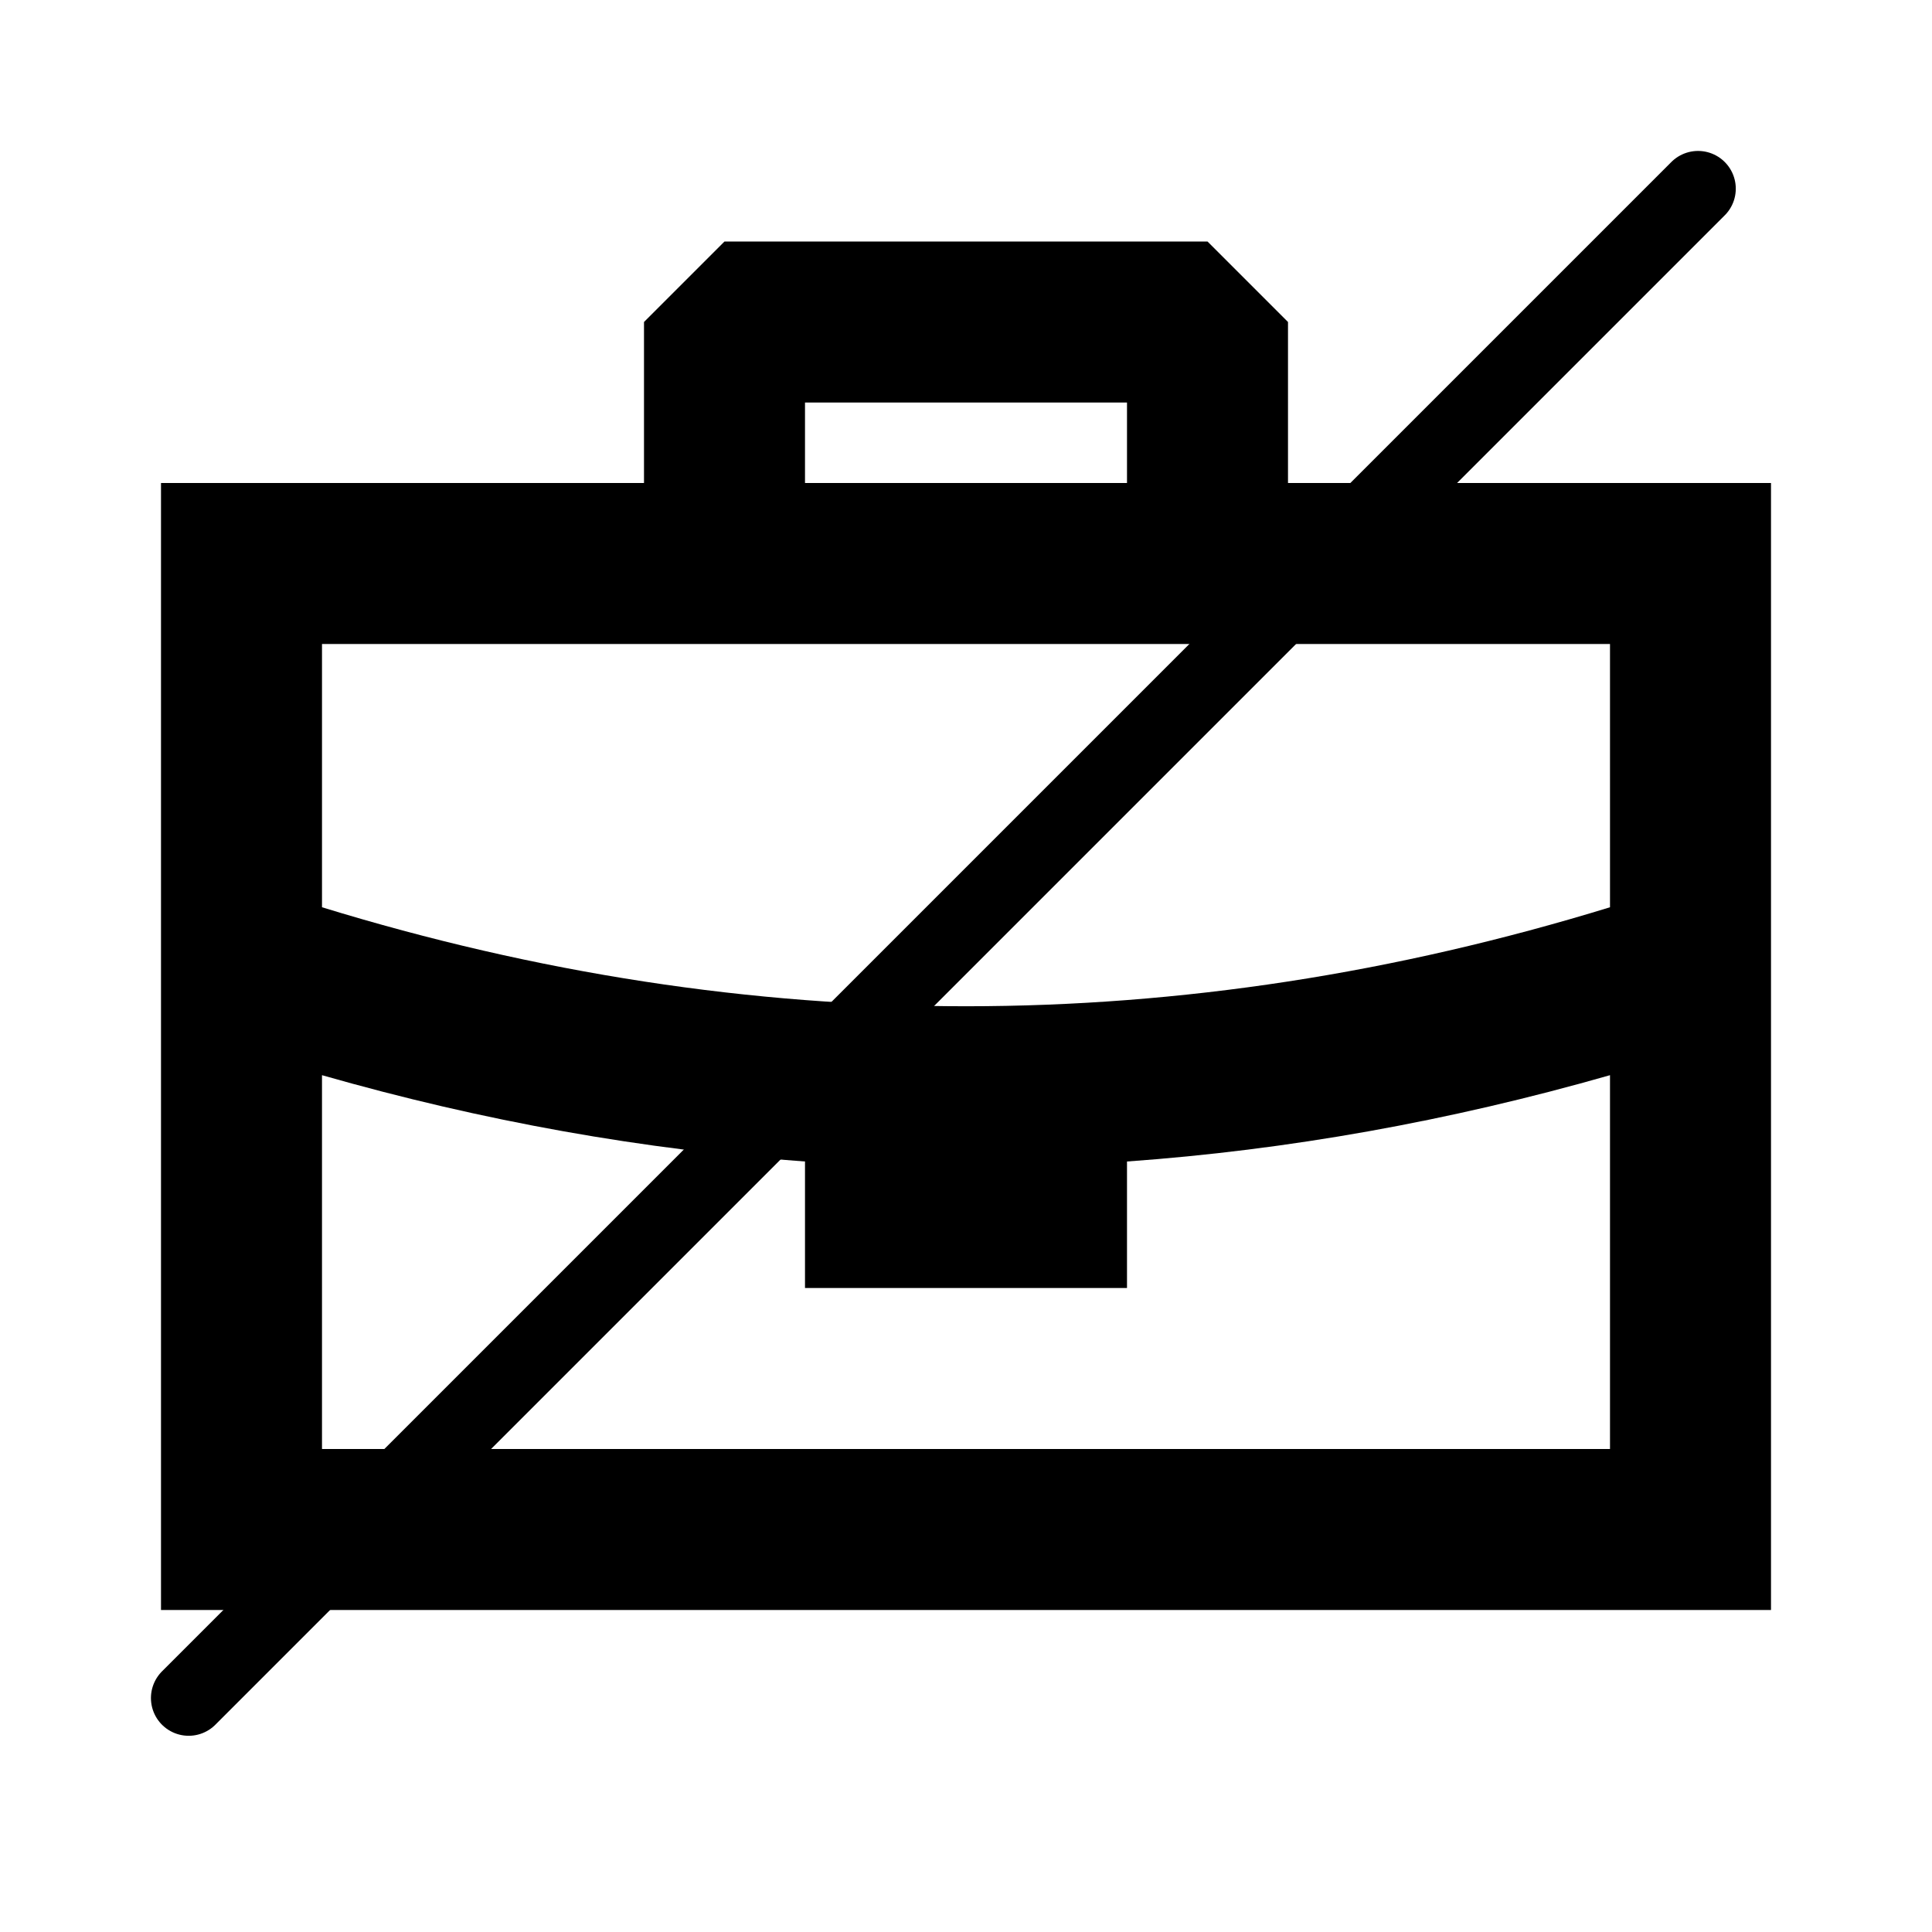
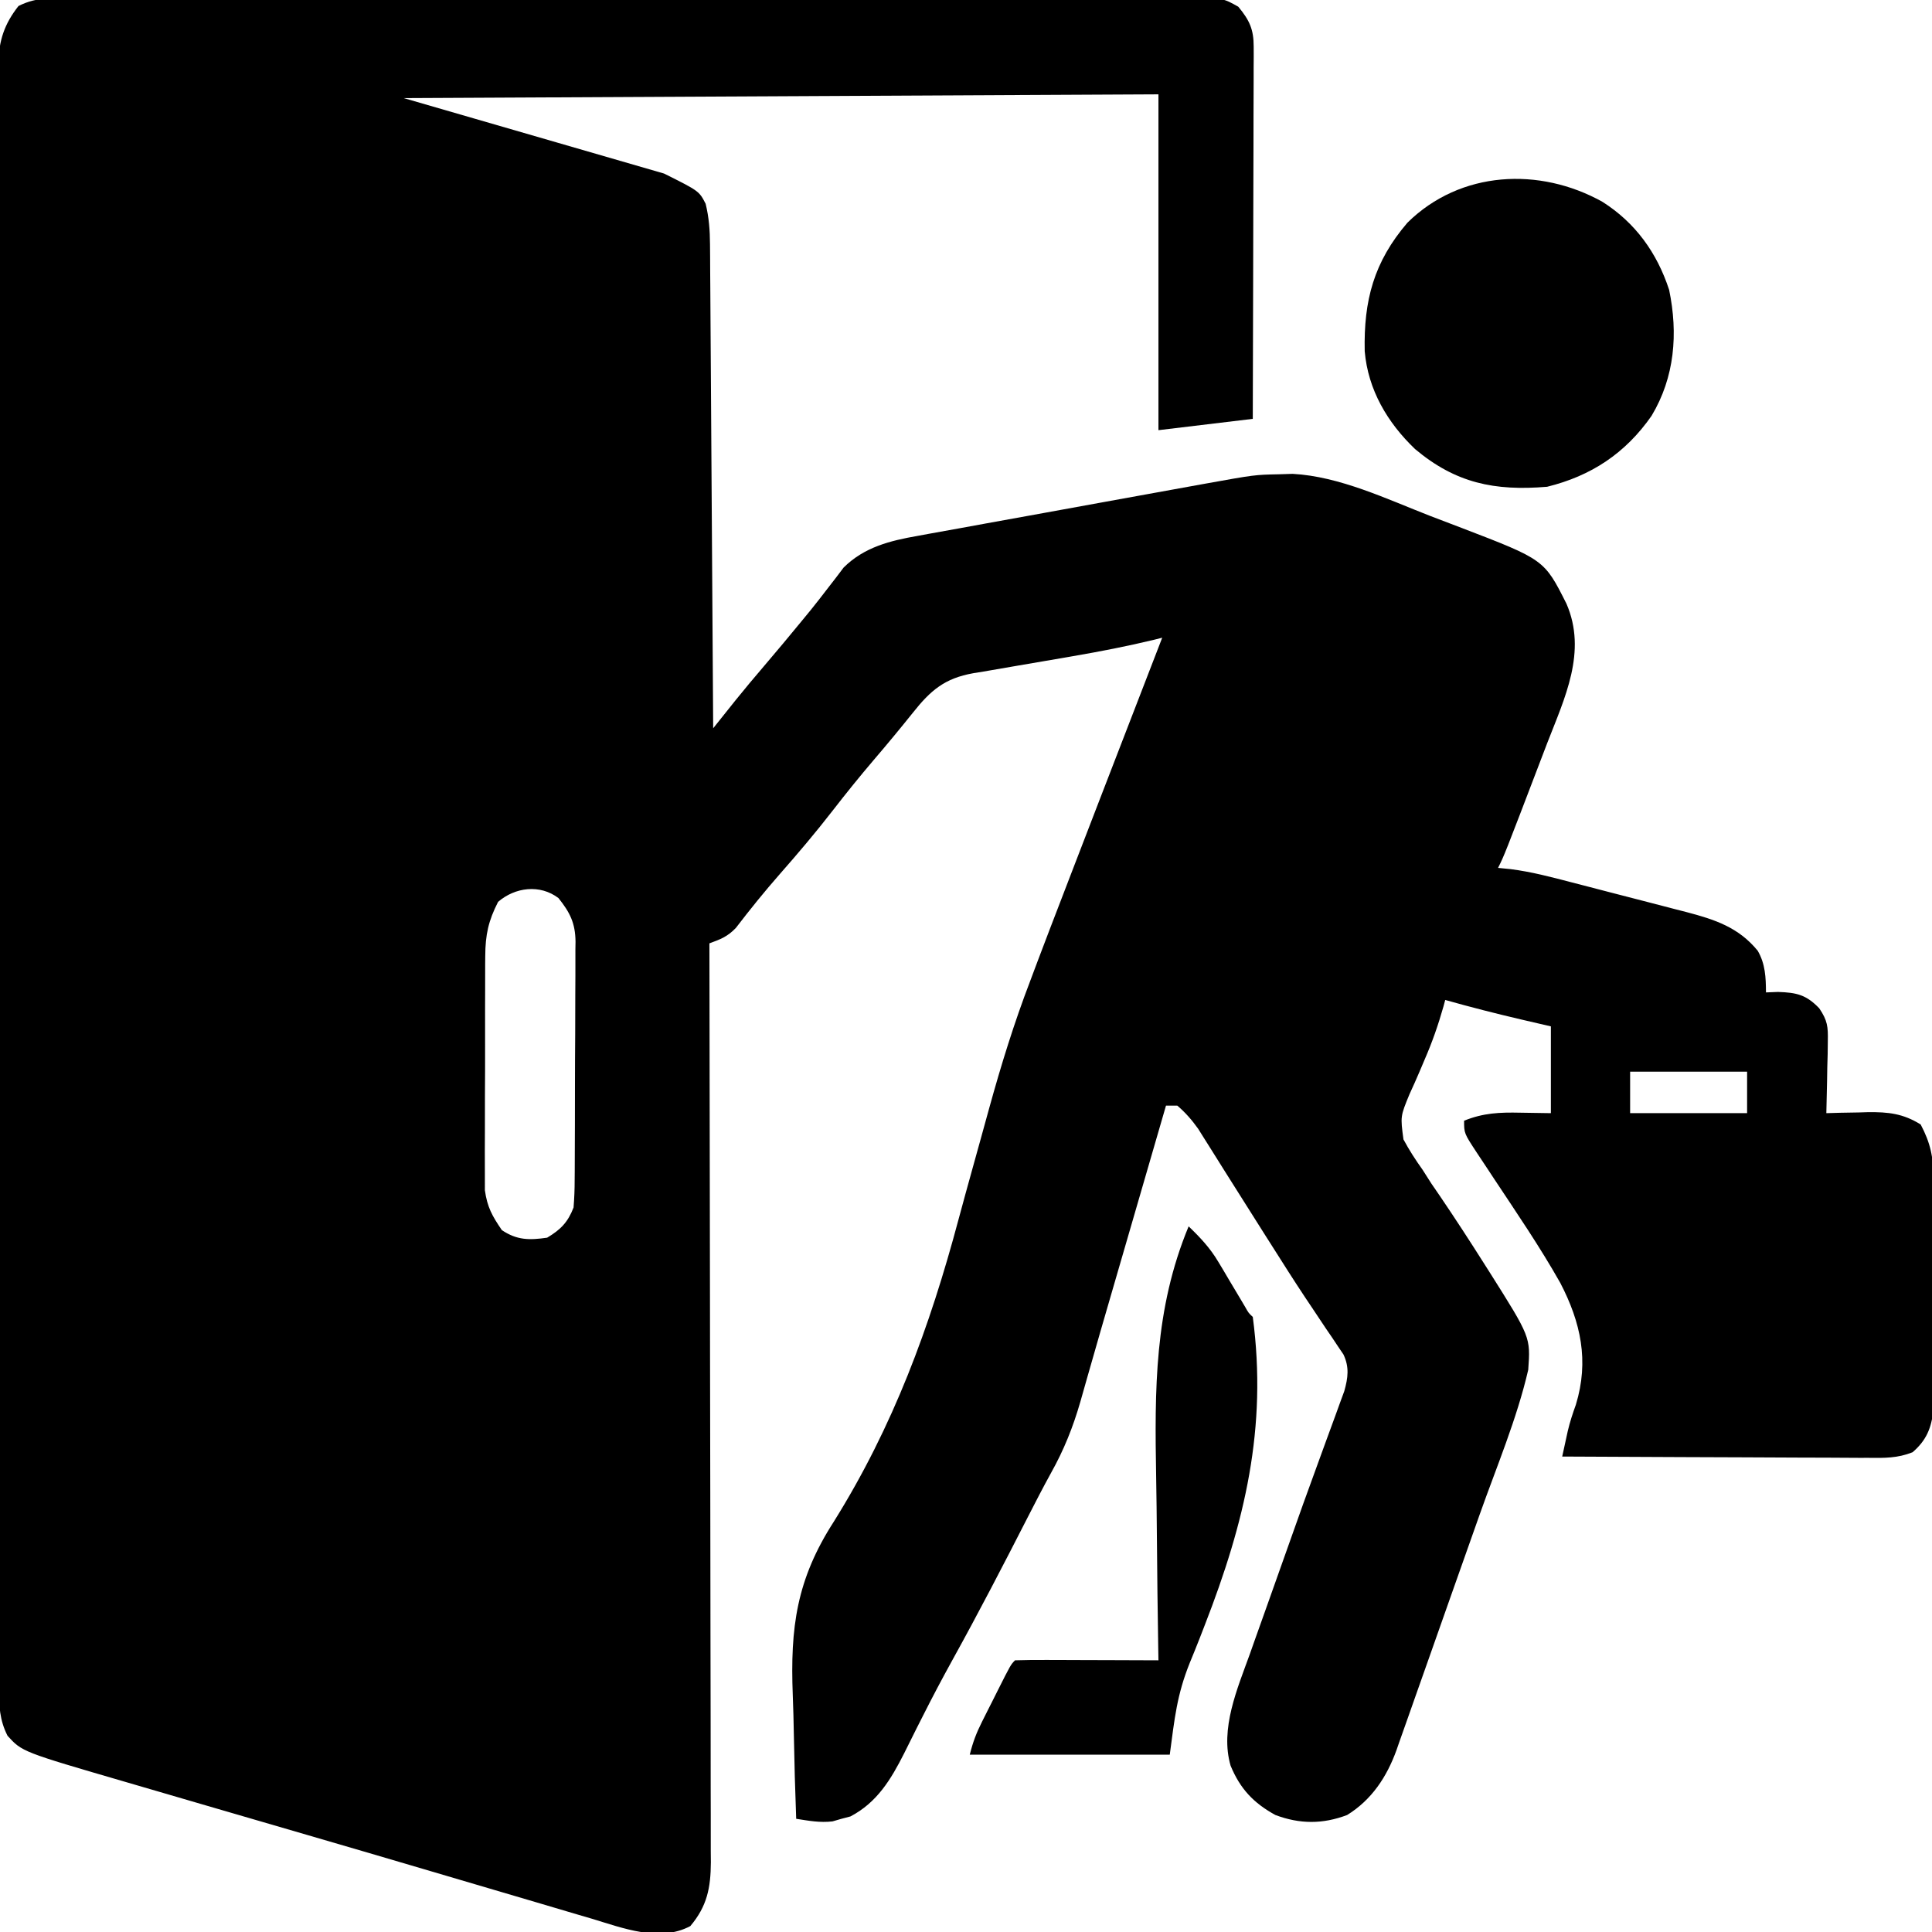
- <svg xmlns="http://www.w3.org/2000/svg" viewBox="0 0 512 512" version="1.1" fill="#000000">
-   <g id="SVGRepo_iconCarrier">
-     <g id="Page-1" stroke="none" stroke-width="1" fill="none" fill-rule="evenodd">
-       <g id="Combined-Shape" fill="#000000" transform="translate(42.66667, 64)">
-         <path d="M277.333,1.42108547e-14 L298.667,21.333 L298.666,64 L426.667,64 L426.667,362.667 L3.55271368e-14,362.667 L3.55271368e-14,64 L128,64 L128,21.333 L149.333,1.42108547e-14 L277.333,1.42108547e-14 Z M42.666,220.935 L42.667,320 L384,320 L384,220.935 C341.375,233.131 298.702,240.759 256,243.809 L256,277.333 L170.667,277.333 L170.666,243.809 C127.965,240.759 85.292,233.131 42.666,220.935 Z M384,106.667 L42.667,106.667 L42.667,176.433 C99.639,193.933 156.507,202.667 213.333,202.667 C270.16,202.667 327.028,193.933 384.001,176.433 L384,106.667 Z M256,42.667 L170.667,42.667 L170.667,64 L256,64 L256,42.667 Z">
-                 </path>
-       </g>
-       <line x1="50" y1="450" x2="450" y2="50" stroke="#000000" stroke-width="20" stroke-linecap="round" />
-     </g>
-   </g>
+ <svg xmlns="http://www.w3.org/2000/svg" version="1.1" width="512" height="512">
+   <path d="M0 0 C1.295 -0.006 2.59 -0.012 3.925 -0.019 C7.518 -0.036 11.111 -0.027 14.705 -0.015 C18.581 -0.006 22.457 -0.02 26.333 -0.031 C33.925 -0.049 41.518 -0.045 49.11 -0.033 C55.28 -0.024 61.449 -0.023 67.619 -0.027 C68.497 -0.028 69.375 -0.029 70.279 -0.029 C72.062 -0.03 73.845 -0.032 75.627 -0.033 C92.351 -0.044 109.074 -0.031 125.798 -0.01 C140.151 0.008 154.505 0.005 168.858 -0.014 C185.521 -0.035 202.184 -0.043 218.847 -0.031 C220.624 -0.03 222.4 -0.029 224.176 -0.027 C225.05 -0.027 225.925 -0.026 226.825 -0.025 C232.988 -0.022 239.152 -0.028 245.315 -0.037 C252.825 -0.048 260.334 -0.045 267.844 -0.024 C271.676 -0.014 275.509 -0.01 279.341 -0.023 C283.493 -0.037 287.644 -0.02 291.796 0 C293.011 -0.009 294.227 -0.018 295.479 -0.027 C303.583 0.049 303.583 0.049 307.56 2.29 C310.504 5.843 311.65 8.274 311.638 12.899 C311.642 14.207 311.642 14.207 311.647 15.542 C311.639 16.491 311.632 17.44 311.625 18.417 C311.625 19.422 311.625 20.428 311.626 21.463 C311.624 24.785 311.609 28.108 311.593 31.43 C311.589 33.733 311.587 36.037 311.585 38.341 C311.577 44.404 311.557 50.466 311.535 56.529 C311.515 62.716 311.506 68.903 311.495 75.09 C311.474 87.229 311.439 99.369 311.398 111.508 C303.148 112.498 294.898 113.488 286.398 114.508 C286.398 85.138 286.398 55.768 286.398 25.508 C187.398 26.003 187.398 26.003 86.398 26.508 C109.168 33.108 131.938 39.708 155.398 46.508 C164.663 51.141 164.663 51.141 166.398 54.508 C167.281 58.115 167.532 61.489 167.556 65.196 C167.571 66.898 167.571 66.898 167.586 68.634 C167.591 69.869 167.597 71.104 167.603 72.376 C167.613 73.684 167.623 74.992 167.633 76.339 C167.66 79.917 167.681 83.495 167.701 87.073 C167.723 90.816 167.75 94.558 167.777 98.3 C167.827 105.383 167.872 112.466 167.915 119.549 C167.965 127.615 168.02 135.68 168.075 143.745 C168.189 160.333 168.295 176.92 168.398 193.508 C168.942 192.826 169.486 192.144 170.047 191.441 C170.763 190.544 171.48 189.647 172.218 188.723 C172.928 187.834 173.637 186.946 174.367 186.031 C176.808 182.999 179.307 180.03 181.835 177.07 C185.268 173.037 188.671 168.984 192.023 164.883 C192.746 164.003 193.469 163.122 194.214 162.215 C195.728 160.338 197.213 158.438 198.675 156.52 C199.429 155.546 200.183 154.573 200.96 153.57 C201.952 152.258 201.952 152.258 202.964 150.918 C208.439 145.496 215.254 143.797 222.656 142.509 C223.545 142.344 224.434 142.18 225.35 142.01 C228.262 141.473 231.177 140.953 234.093 140.434 C236.13 140.062 238.167 139.689 240.204 139.315 C245.549 138.336 250.897 137.372 256.245 136.411 C261.684 135.431 267.121 134.436 272.558 133.443 C280.503 131.994 288.45 130.551 296.398 129.119 C297.224 128.969 298.051 128.82 298.902 128.667 C311.903 126.328 311.903 126.328 318.398 126.195 C319.573 126.158 320.749 126.121 321.96 126.082 C334.412 126.75 346.986 132.79 358.477 137.261 C361.217 138.323 363.966 139.362 366.716 140.401 C388.645 148.818 388.645 148.818 394.523 160.492 C400.053 173.232 394.045 185.512 389.398 197.508 C388.899 198.809 388.402 200.111 387.905 201.413 C378.062 227.181 378.062 227.181 376.398 230.508 C377.48 230.614 378.563 230.721 379.679 230.831 C385.207 231.526 390.522 232.939 395.906 234.344 C396.99 234.624 398.074 234.904 399.191 235.192 C401.473 235.783 403.754 236.377 406.034 236.973 C409.516 237.881 413.002 238.777 416.488 239.672 C418.711 240.249 420.933 240.827 423.156 241.406 C424.193 241.672 425.231 241.938 426.3 242.212 C433.888 244.211 440.114 246.248 445.206 252.457 C447.233 255.945 447.38 259.54 447.398 263.508 C448.976 263.446 448.976 263.446 450.585 263.383 C455.524 263.545 458.071 264.125 461.518 267.718 C463.714 270.978 463.868 272.58 463.788 276.465 C463.769 278.133 463.769 278.133 463.749 279.834 C463.716 280.985 463.682 282.135 463.648 283.32 C463.63 284.49 463.612 285.66 463.593 286.865 C463.546 289.747 463.48 292.627 463.398 295.508 C464.616 295.473 465.834 295.438 467.089 295.402 C468.713 295.374 470.337 295.347 471.96 295.32 C473.16 295.283 473.16 295.283 474.384 295.244 C479.824 295.178 483.723 295.602 488.398 298.508 C491.007 303.453 491.775 307.16 491.786 312.817 C491.791 313.51 491.797 314.204 491.802 314.919 C491.815 317.19 491.806 319.46 491.796 321.731 C491.798 323.32 491.801 324.91 491.805 326.5 C491.809 329.823 491.803 333.145 491.789 336.468 C491.772 340.717 491.782 344.966 491.8 349.215 C491.811 352.495 491.807 355.774 491.799 359.054 C491.797 360.621 491.8 362.187 491.807 363.753 C491.814 365.945 491.803 368.137 491.786 370.328 C491.782 372.195 491.782 372.195 491.779 374.1 C491.238 378.934 489.969 382.144 486.262 385.362 C482.297 386.948 478.801 386.904 474.568 386.849 C473.251 386.849 473.251 386.849 471.906 386.85 C469.011 386.848 466.117 386.824 463.222 386.801 C461.211 386.795 459.201 386.791 457.19 386.788 C451.905 386.777 446.619 386.747 441.334 386.714 C435.938 386.683 430.542 386.67 425.146 386.654 C414.563 386.622 403.98 386.571 393.398 386.508 C393.712 385.062 394.028 383.616 394.345 382.171 C394.52 381.366 394.696 380.561 394.877 379.732 C395.438 377.338 396.188 375.069 397.023 372.758 C400.563 361.145 398.326 350.956 392.898 340.508 C387.511 330.957 381.293 321.879 375.242 312.742 C374.734 311.97 374.226 311.198 373.703 310.403 C372.725 308.916 371.741 307.432 370.751 305.953 C367.398 300.846 367.398 300.846 367.398 297.508 C372.51 295.434 376.866 295.265 382.273 295.383 C384.954 295.424 387.635 295.465 390.398 295.508 C390.398 287.918 390.398 280.328 390.398 272.508 C387.82 271.91 385.242 271.312 382.585 270.695 C375.813 269.113 369.092 267.399 362.398 265.508 C362.24 266.091 362.082 266.675 361.92 267.276 C360.545 272.122 358.942 276.729 356.925 281.348 C356.502 282.349 356.078 283.35 355.642 284.381 C354.767 286.434 353.86 288.473 352.923 290.498 C350.509 296.356 350.509 296.356 351.329 302.465 C352.852 305.305 354.523 307.889 356.398 310.508 C357.184 311.736 357.968 312.965 358.749 314.195 C359.503 315.302 360.261 316.406 361.023 317.508 C365.021 323.403 368.901 329.364 372.71 335.383 C373.202 336.155 373.693 336.927 374.199 337.723 C385.011 354.857 385.011 354.857 384.398 363.508 C381.388 376.544 375.976 389.292 371.523 401.883 C370.895 403.661 370.895 403.661 370.254 405.474 C368.12 411.516 365.983 417.557 363.844 423.597 C361.946 428.955 360.057 434.316 358.173 439.678 C356.903 443.29 355.626 446.898 354.346 450.506 C353.76 452.16 353.178 453.815 352.598 455.471 C351.801 457.746 350.993 460.018 350.183 462.289 C349.845 463.265 349.845 463.265 349.5 464.261 C346.919 471.415 342.915 477.478 336.398 481.508 C329.906 483.958 323.877 483.933 317.398 481.508 C311.594 478.332 308.043 474.543 305.523 468.445 C302.665 458.662 307.305 448.032 310.617 438.852 C311.034 437.67 311.451 436.488 311.881 435.271 C312.988 432.142 314.104 429.017 315.224 425.893 C316.325 422.813 317.416 419.729 318.507 416.645 C325.168 397.857 325.168 397.857 328.562 388.577 C329.274 386.626 329.983 384.675 330.692 382.724 C331.58 380.281 332.474 377.84 333.376 375.403 C333.773 374.307 334.17 373.212 334.579 372.084 C334.932 371.125 335.284 370.166 335.646 369.178 C336.642 365.641 337.018 362.821 335.427 359.453 C334.971 358.782 334.516 358.11 334.046 357.418 C333.532 356.645 333.018 355.873 332.488 355.077 C331.639 353.836 331.639 353.836 330.773 352.57 C329.57 350.768 328.368 348.964 327.167 347.16 C326.543 346.228 325.919 345.296 325.275 344.336 C322.271 339.81 319.366 335.222 316.46 330.633 C315.601 329.282 315.601 329.282 314.724 327.903 C311.648 323.067 308.588 318.222 305.542 313.367 C304.911 312.366 304.28 311.364 303.63 310.332 C302.421 308.412 301.216 306.489 300.015 304.563 C299.195 303.263 299.195 303.263 298.359 301.938 C297.882 301.177 297.406 300.416 296.915 299.632 C295.249 297.3 293.572 295.379 291.398 293.508 C290.408 293.508 289.418 293.508 288.398 293.508 C288.188 294.231 287.978 294.955 287.762 295.7 C285.748 302.639 283.734 309.577 281.72 316.516 C280.685 320.08 279.651 323.644 278.616 327.208 C278.417 327.894 278.218 328.581 278.013 329.288 C277.612 330.668 277.211 332.049 276.811 333.429 C275.817 336.854 274.822 340.279 273.825 343.703 C271.991 350.007 270.165 356.314 268.367 362.629 C267.897 364.269 267.897 364.269 267.417 365.943 C266.843 367.949 266.273 369.955 265.709 371.964 C263.791 378.635 261.355 384.747 257.949 390.817 C255.81 394.709 253.772 398.65 251.753 402.606 C245.259 415.318 238.697 427.982 231.777 440.47 C229.096 445.325 226.513 450.215 224.015 455.168 C223.157 456.86 223.157 456.86 222.281 458.587 C221.184 460.76 220.097 462.939 219.024 465.125 C215.506 472.075 211.85 478.176 204.773 481.883 C203.989 482.089 203.205 482.295 202.398 482.508 C201.614 482.735 200.83 482.962 200.023 483.195 C196.68 483.593 193.711 483.024 190.398 482.508 C190.116 475.066 189.905 467.625 189.776 460.179 C189.714 456.718 189.631 453.261 189.493 449.802 C188.791 431.762 190.487 419.089 200.388 403.727 C216.125 378.519 225.797 352.23 233.42 323.657 C234.647 319.085 235.913 314.524 237.179 309.963 C237.427 309.071 237.674 308.178 237.929 307.259 C238.421 305.484 238.914 303.709 239.407 301.935 C240.124 299.347 240.837 296.758 241.55 294.168 C244.7 282.76 248.159 271.565 252.398 260.508 C253.048 258.778 253.697 257.048 254.345 255.318 C256.459 249.704 258.614 244.105 260.773 238.508 C261.551 236.484 262.329 234.46 263.106 232.435 C265.532 226.124 267.964 219.816 270.398 213.508 C270.809 212.443 271.219 211.378 271.643 210.28 C276.886 196.686 282.138 183.095 287.398 169.508 C286.72 169.679 286.043 169.85 285.345 170.026 C278.16 171.765 270.962 173.157 263.679 174.41 C262.726 174.576 261.773 174.741 260.791 174.912 C256.816 175.601 252.84 176.288 248.86 176.953 C245.922 177.446 242.988 177.958 240.054 178.473 C239.158 178.618 238.262 178.763 237.339 178.912 C229.75 180.271 226.038 183.421 221.273 189.445 C217.92 193.631 214.51 197.747 211.023 201.82 C207.239 206.256 203.592 210.774 200.023 215.383 C195.573 221.121 190.907 226.633 186.111 232.084 C182.025 236.738 178.163 241.515 174.398 246.434 C172.175 248.739 170.366 249.42 167.398 250.508 C167.401 251.795 167.403 253.082 167.406 254.408 C167.471 284.965 167.521 315.522 167.551 346.078 C167.555 349.84 167.559 353.601 167.563 357.362 C167.563 358.111 167.564 358.86 167.565 359.631 C167.578 371.755 167.602 383.878 167.629 396.001 C167.657 408.441 167.674 420.882 167.68 433.322 C167.684 440.998 167.697 448.674 167.722 456.349 C167.739 462.236 167.741 468.123 167.737 474.009 C167.738 476.424 167.744 478.838 167.755 481.252 C167.77 484.547 167.767 487.842 167.759 491.137 C167.767 492.093 167.776 493.05 167.785 494.035 C167.74 500.766 166.809 505.658 162.335 510.945 C154.189 515.279 144.445 511.461 136.21 508.977 C134.902 508.593 133.593 508.21 132.284 507.828 C128.728 506.788 125.177 505.731 121.626 504.671 C117.863 503.551 114.095 502.446 110.328 501.34 C104.675 499.679 99.024 498.012 93.375 496.34 C82.539 493.134 71.695 489.961 60.846 486.8 C53.417 484.636 45.99 482.469 38.562 480.303 C36.746 479.774 34.931 479.244 33.115 478.715 C27.909 477.197 22.703 475.676 17.498 474.152 C15.916 473.69 14.334 473.228 12.752 472.767 C-14.743 464.753 -14.743 464.753 -18.602 460.508 C-20.718 456.362 -20.885 452.539 -20.857 447.978 C-20.86 447.225 -20.863 446.472 -20.866 445.695 C-20.875 443.163 -20.869 440.63 -20.863 438.098 C-20.866 436.267 -20.87 434.436 -20.874 432.606 C-20.885 427.568 -20.883 422.531 -20.878 417.493 C-20.876 412.063 -20.885 406.633 -20.892 401.202 C-20.905 390.561 -20.907 379.92 -20.905 369.279 C-20.903 360.632 -20.904 351.985 -20.909 343.337 C-20.909 342.108 -20.91 340.878 -20.911 339.611 C-20.912 337.114 -20.913 334.616 -20.914 332.118 C-20.925 309.35 -20.923 286.582 -20.917 263.814 C-20.912 243.029 -20.92 222.244 -20.938 201.459 C-20.959 178.11 -20.97 154.762 -20.966 131.414 C-20.964 119.05 -20.966 106.686 -20.98 94.322 C-20.992 83.797 -20.994 73.271 -20.982 62.745 C-20.976 57.374 -20.975 52.002 -20.987 46.63 C-20.998 41.714 -20.995 36.798 -20.98 31.881 C-20.978 30.101 -20.98 28.322 -20.988 26.542 C-20.998 24.124 -20.99 21.707 -20.977 19.289 C-20.984 18.597 -20.992 17.904 -20.999 17.191 C-20.933 11.258 -19.394 6.777 -15.702 2.102 C-10.658 -0.492 -5.588 -0.041 0 0 Z M111.398 239.508 C108.843 244.506 108.018 248.203 107.994 253.893 C107.987 254.594 107.98 255.296 107.973 256.019 C107.955 258.318 107.959 260.616 107.964 262.914 C107.96 264.524 107.954 266.134 107.948 267.744 C107.939 271.109 107.942 274.475 107.952 277.84 C107.963 282.141 107.943 286.441 107.914 290.742 C107.895 294.064 107.896 297.385 107.902 300.707 C107.902 302.292 107.896 303.877 107.883 305.462 C107.868 307.683 107.879 309.902 107.896 312.123 C107.896 313.383 107.896 314.644 107.897 315.942 C108.529 320.44 109.845 322.763 112.398 326.508 C116.425 329.193 119.666 329.19 124.398 328.508 C127.99 326.368 129.912 324.38 131.398 320.508 C131.597 318.025 131.692 315.655 131.688 313.172 C131.695 312.44 131.702 311.708 131.709 310.954 C131.728 308.537 131.732 306.12 131.734 303.703 C131.74 302.019 131.747 300.336 131.754 298.652 C131.766 295.123 131.77 291.594 131.768 288.065 C131.768 283.55 131.796 279.036 131.83 274.521 C131.852 271.043 131.856 267.565 131.855 264.087 C131.858 262.423 131.866 260.759 131.882 259.095 C131.902 256.764 131.896 254.434 131.884 252.102 C131.901 251.078 131.901 251.078 131.918 250.033 C131.853 245.103 130.443 242.325 127.398 238.508 C122.486 234.782 115.906 235.626 111.398 239.508 Z M411.398 284.508 C411.398 288.138 411.398 291.768 411.398 295.508 C421.628 295.508 431.858 295.508 442.398 295.508 C442.398 291.878 442.398 288.248 442.398 284.508 C432.168 284.508 421.938 284.508 411.398 284.508 Z " fill="#000000" transform="translate(20.60217,-0.5079346)" />
+   <path d="M0 0 C8.756 5.545 14.478 13.513 17.699 23.344 C20.099 34.919 19.188 46.485 13.039 56.727 C6.107 66.67 -2.963 72.651 -14.641 75.527 C-28.577 76.687 -38.878 74.571 -49.641 65.527 C-56.957 58.532 -62.1 49.83 -62.977 39.609 C-63.263 26.178 -60.592 15.968 -51.641 5.527 C-37.611 -8.29 -16.621 -9.269 0 0 Z " fill="#000000" transform="translate(424.6406,53.47266)" />
+   <path d="M0 0 C3.077 2.95 5.683 5.723 7.859 9.391 C8.335 10.182 8.811 10.974 9.301 11.789 C9.779 12.601 10.257 13.413 10.75 14.25 C11.723 15.881 12.697 17.511 13.672 19.141 C14.308 20.216 14.308 20.216 14.956 21.313 C15.89 22.967 15.89 22.967 17 24 C20.904 53.427 14.862 78.471 4.29 105.641 C3.835 106.815 3.379 107.99 2.91 109.201 C2.052 111.386 1.175 113.565 0.276 115.734 C-3.12 124.216 -3.712 130.339 -5 140 C-22.49 140 -39.98 140 -58 140 C-57.167 136.667 -56.268 134.291 -54.75 131.27 C-54.085 129.942 -54.085 129.942 -53.406 128.588 C-52.942 127.672 -52.478 126.756 -52 125.812 C-51.536 124.885 -51.072 123.958 -50.594 123.002 C-47.14 116.14 -47.14 116.14 -46 115 C-43.188 114.911 -40.401 114.885 -37.59 114.902 C-36.748 114.904 -35.906 114.905 -35.038 114.907 C-32.338 114.912 -29.638 114.925 -26.938 114.938 C-25.111 114.943 -23.285 114.947 -21.459 114.951 C-16.973 114.962 -12.486 114.979 -8 115 C-8.018 113.957 -8.036 112.915 -8.054 111.841 C-8.218 101.887 -8.337 91.933 -8.414 81.978 C-8.456 76.863 -8.512 71.749 -8.604 66.635 C-9.015 43.186 -9.109 21.988 0 0 Z " fill="#000000" transform="translate(315,325)" />
</svg>
